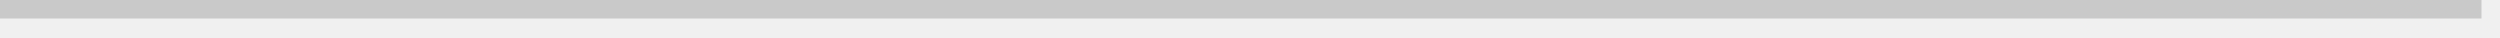
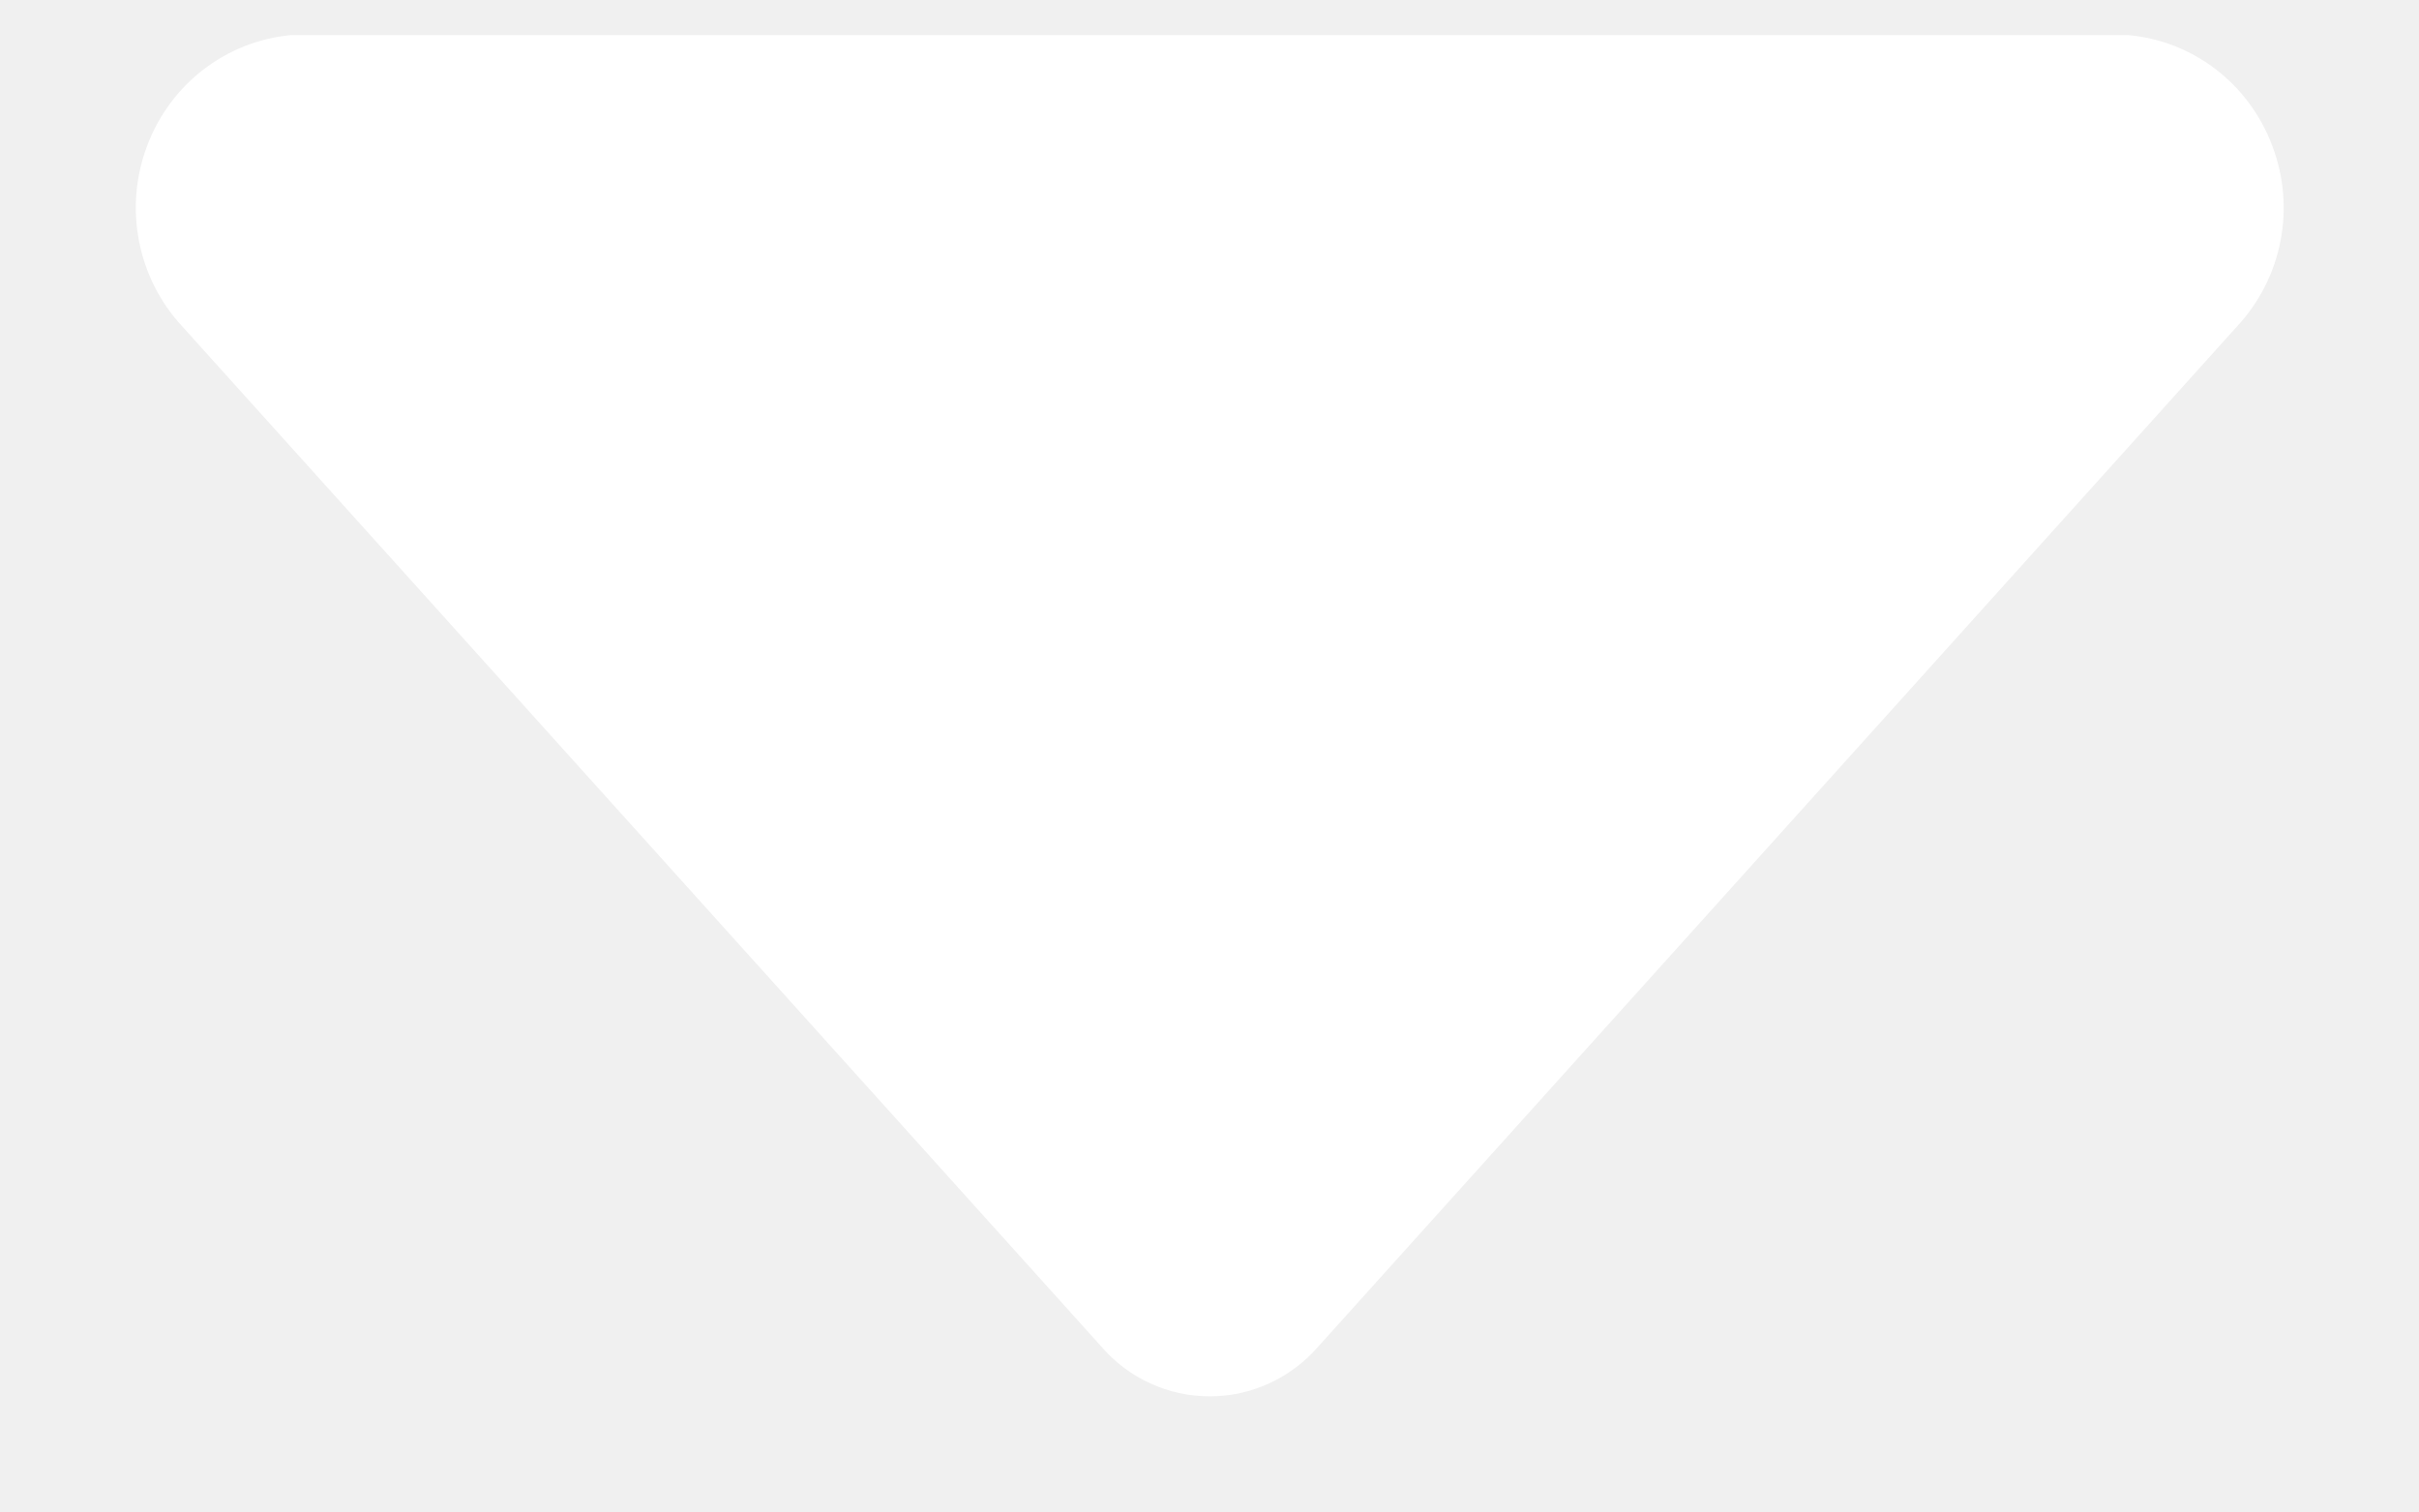
- <svg xmlns="http://www.w3.org/2000/svg" version="1.1" width="135px" height="2px">
-   <g transform="matrix(1 0 0 1 -1216 -1281 )">
-     <path d="M 1216 1281.5  L 1350 1281.5  " stroke-width="1" stroke="#c9c9c9" fill="none" />
+ <svg xmlns="http://www.w3.org/2000/svg" version="1.1" width="8px" height="5px">
+   <g transform="matrix(1 0 0 1 -698 -950 )">
+     <path d="M 7.515 0.483  C 7.593 0.689  7.547 0.92  7.398 1.08  L 4.36 4.454  C 4.269 4.559  4.138 4.619  4.001 4.619  C 3.863 4.619  3.732 4.559  3.642 4.454  L 0.603 1.08  C 0.455 0.921  0.409 0.689  0.486 0.484  C 0.562 0.279  0.747 0.136  0.963 0.116  L 7.037 0.116  C 7.253 0.135  7.438 0.277  7.515 0.483  Z " fill-rule="nonzero" fill="#ffffff" stroke="none" transform="matrix(1 0 0 1 698 950 )" />
  </g>
</svg>
